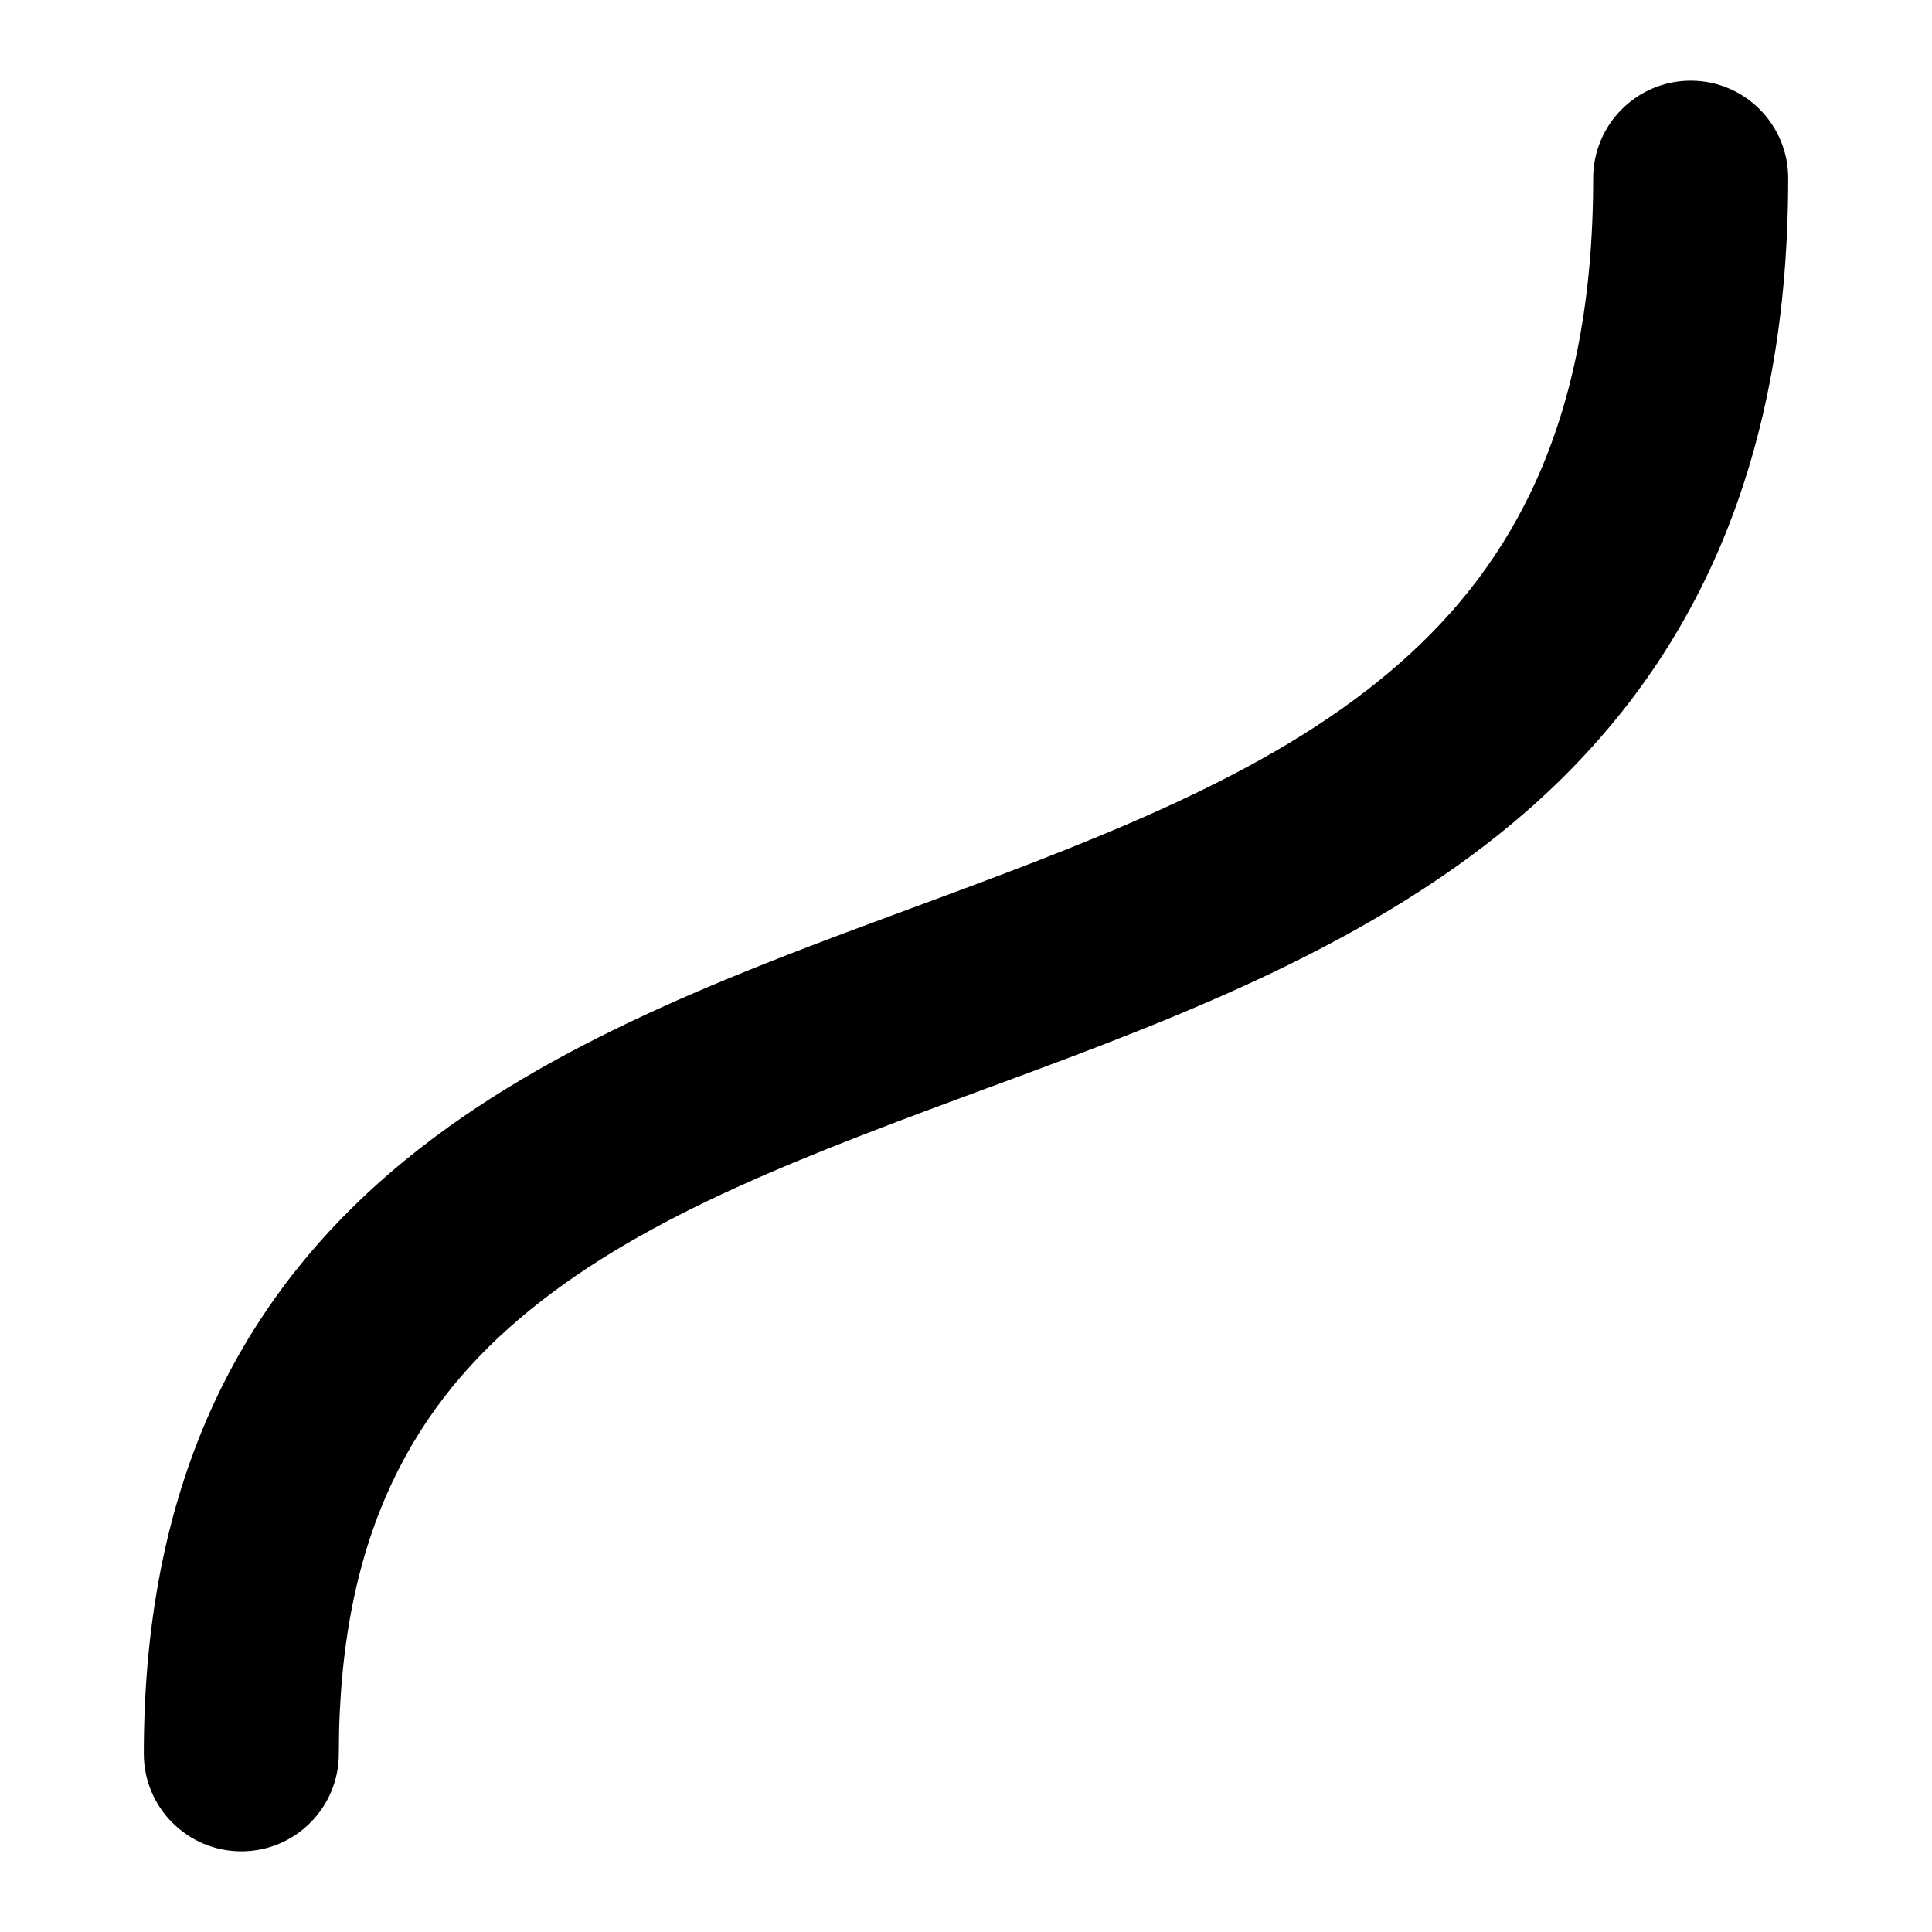
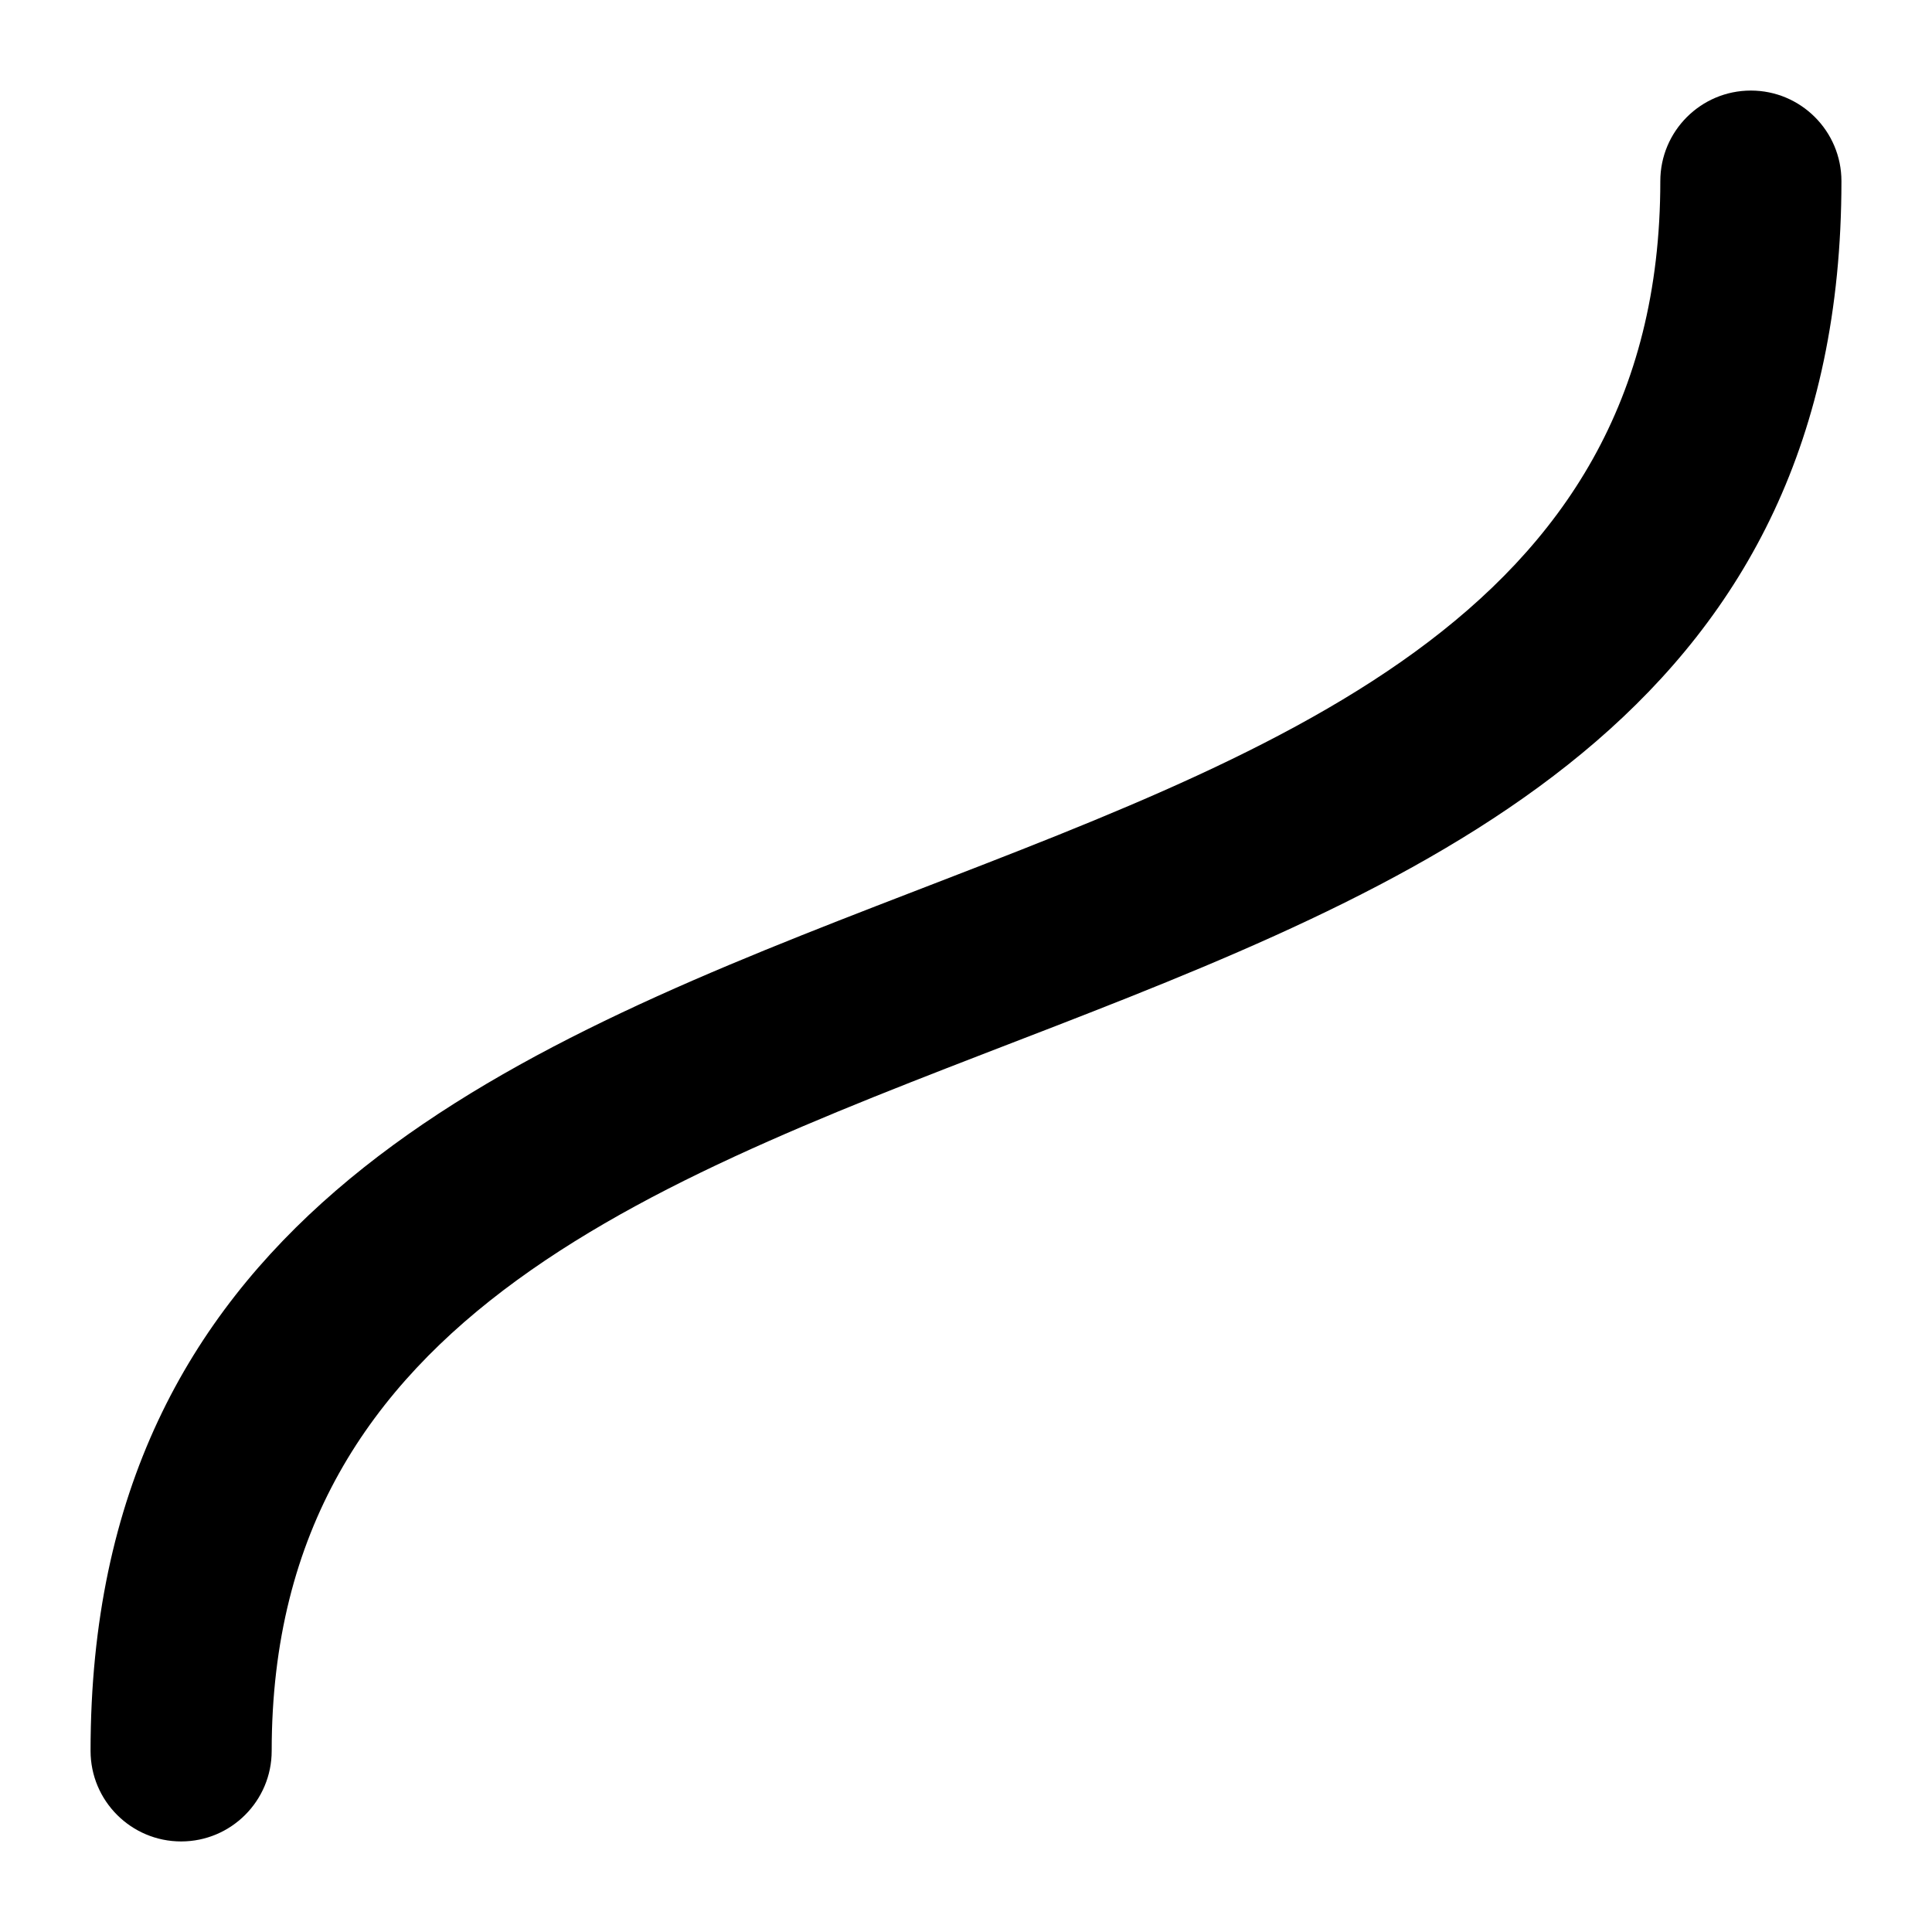
<svg xmlns="http://www.w3.org/2000/svg" width="16" height="16" viewBox="0 0 16 16">
-   <path d="M14.002 0.668C14.448 0.668 14.809 1.03 14.809 1.476C14.809 3.915 13.971 5.549 12.66 6.703C11.403 7.809 9.756 8.427 8.28 8.973C8.253 8.983 8.225 8.993 8.198 9.003C6.692 9.56 5.366 10.051 4.385 10.852C3.451 11.613 2.806 12.681 2.806 14.524C2.806 14.97 2.445 15.332 1.999 15.332C1.553 15.332 1.191 14.97 1.191 14.524C1.191 12.207 2.046 10.676 3.364 9.601C4.559 8.625 6.113 8.052 7.522 7.531C7.588 7.507 7.654 7.482 7.72 7.458C9.245 6.894 10.599 6.366 11.593 5.491C12.532 4.665 13.194 3.484 13.194 1.476C13.194 1.03 13.556 0.668 14.002 0.668Z" />
+   <path d="M15.25 1.5C15.25 1.086 14.914 0.75 14.5 0.75C14.086 0.75 13.75 1.086 13.75 1.5C13.75 8.797 0.75 5.885 0.75 14.5C0.75 14.914 1.086 15.25 1.5 15.25C1.914 15.25 2.25 14.914 2.25 14.5C2.25 7.203 15.25 10.115 15.25 1.5Z" />
</svg>
